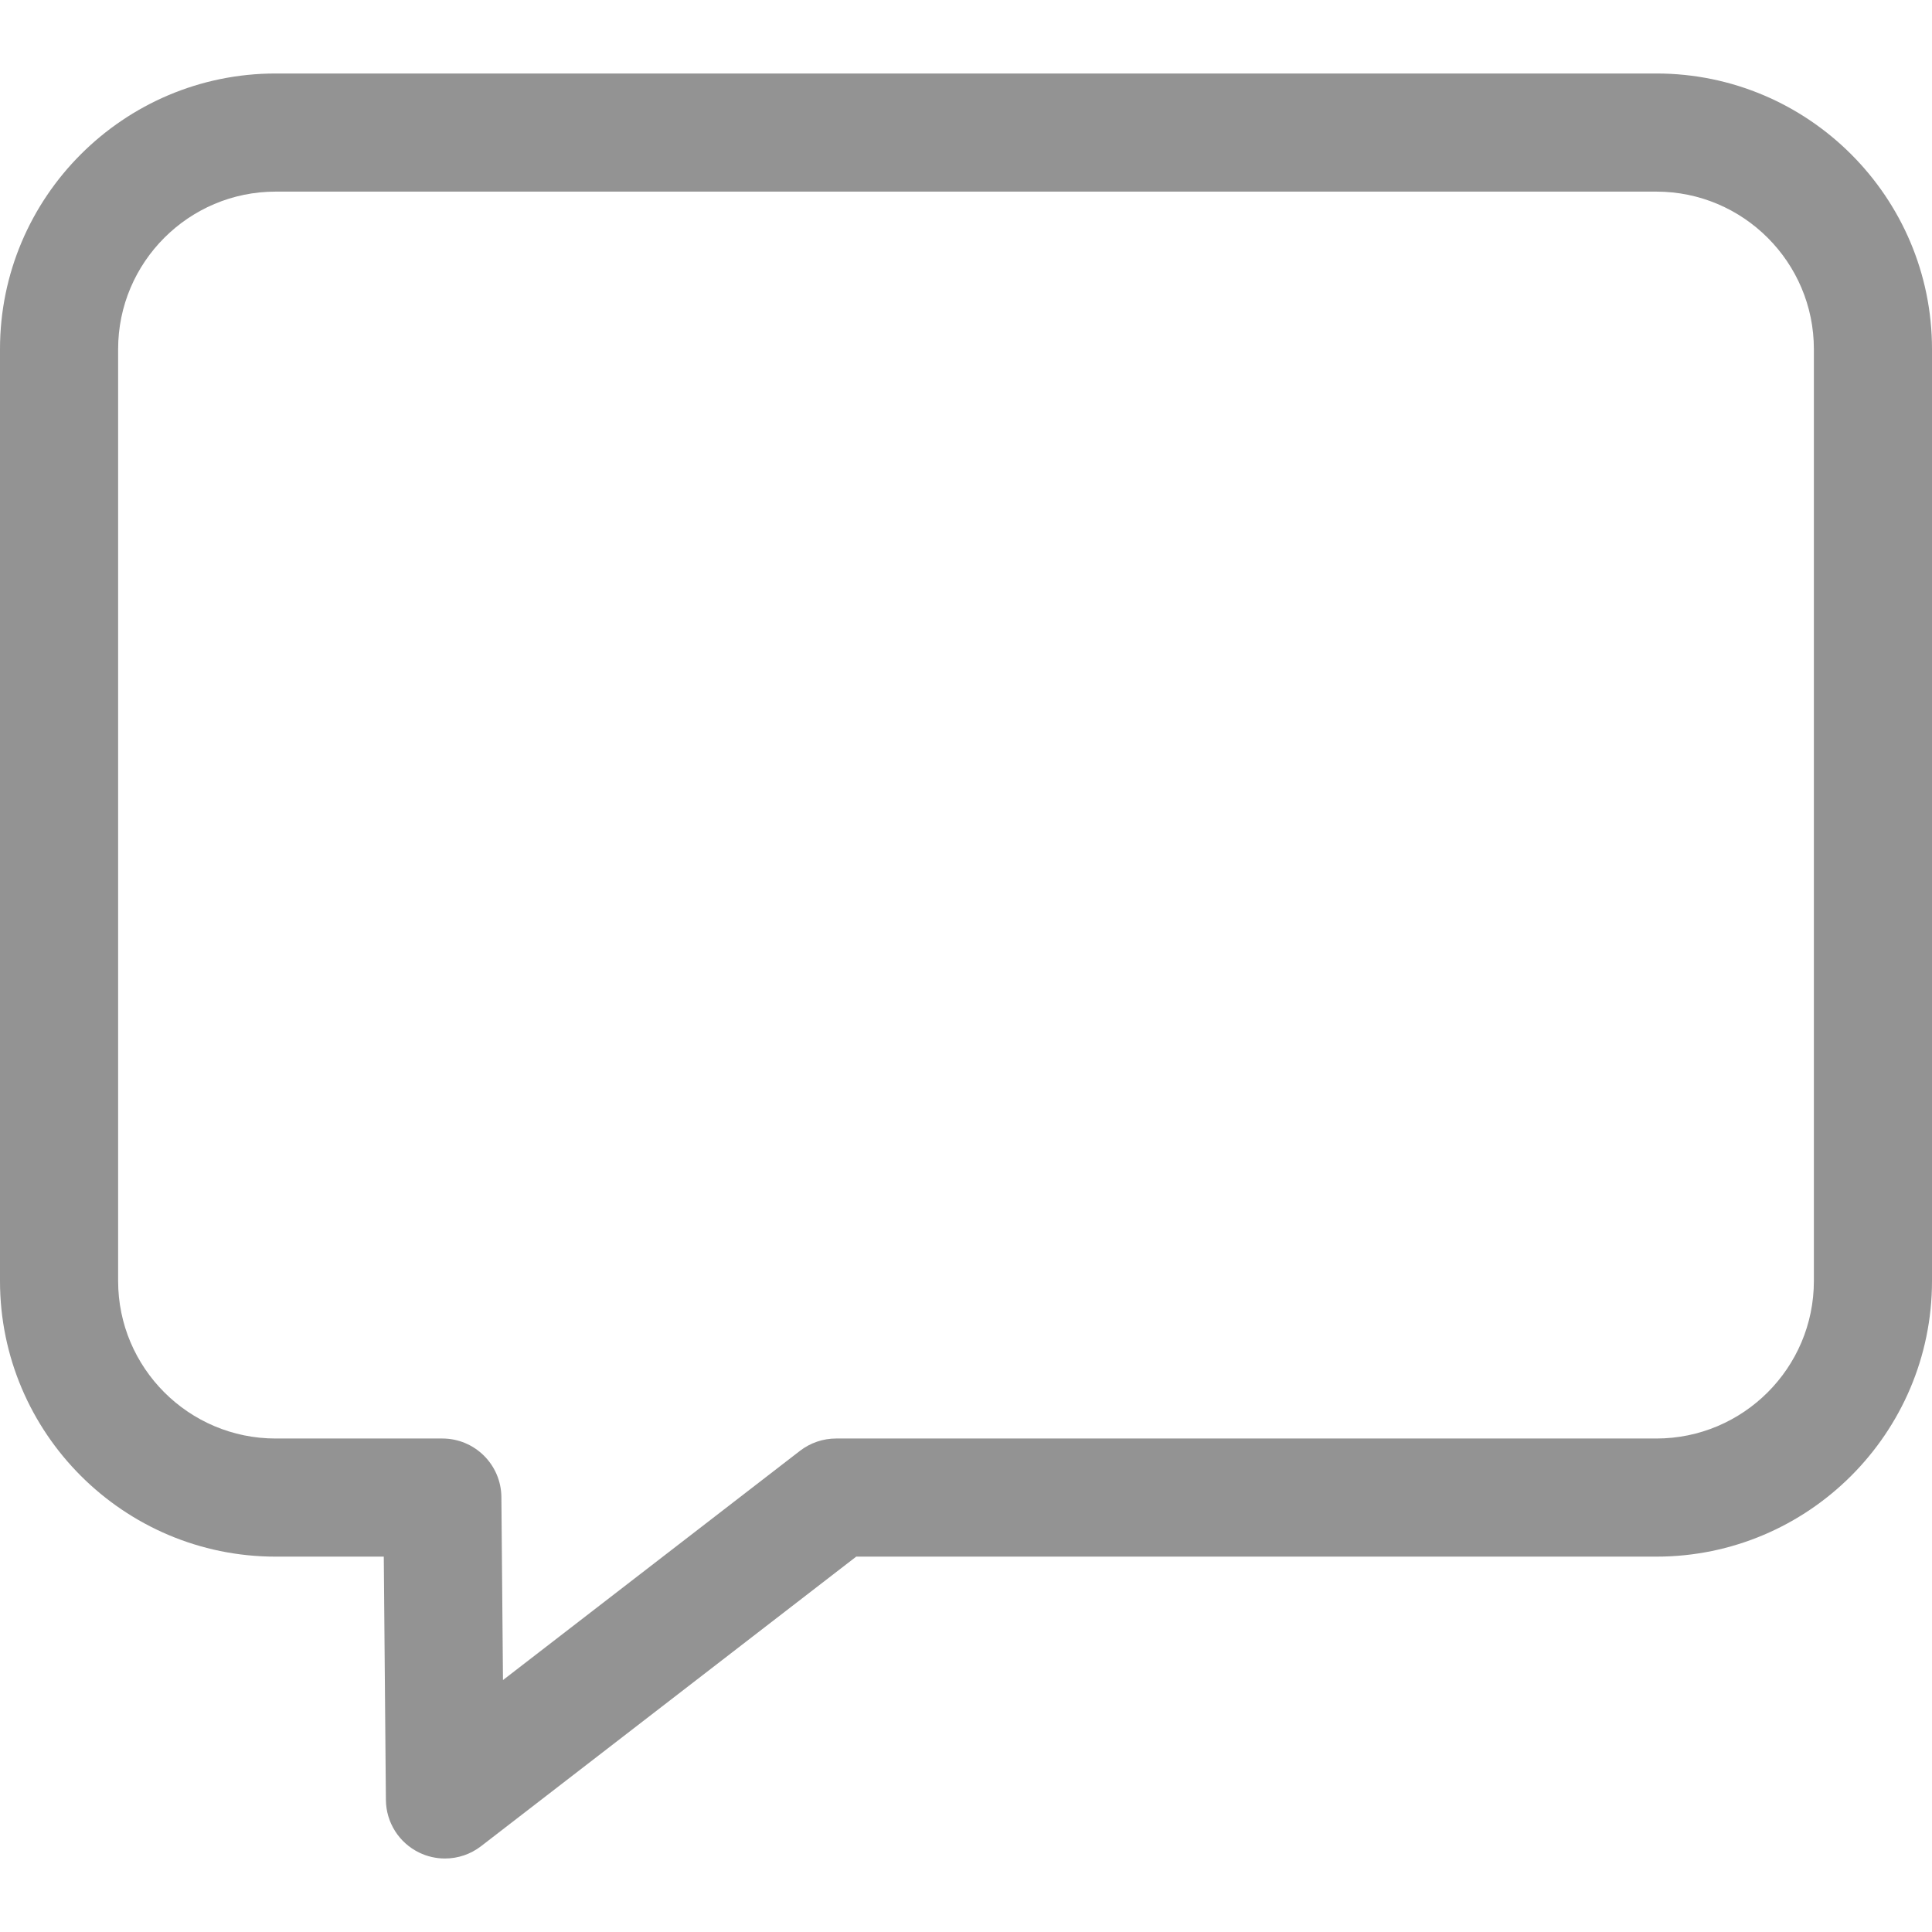
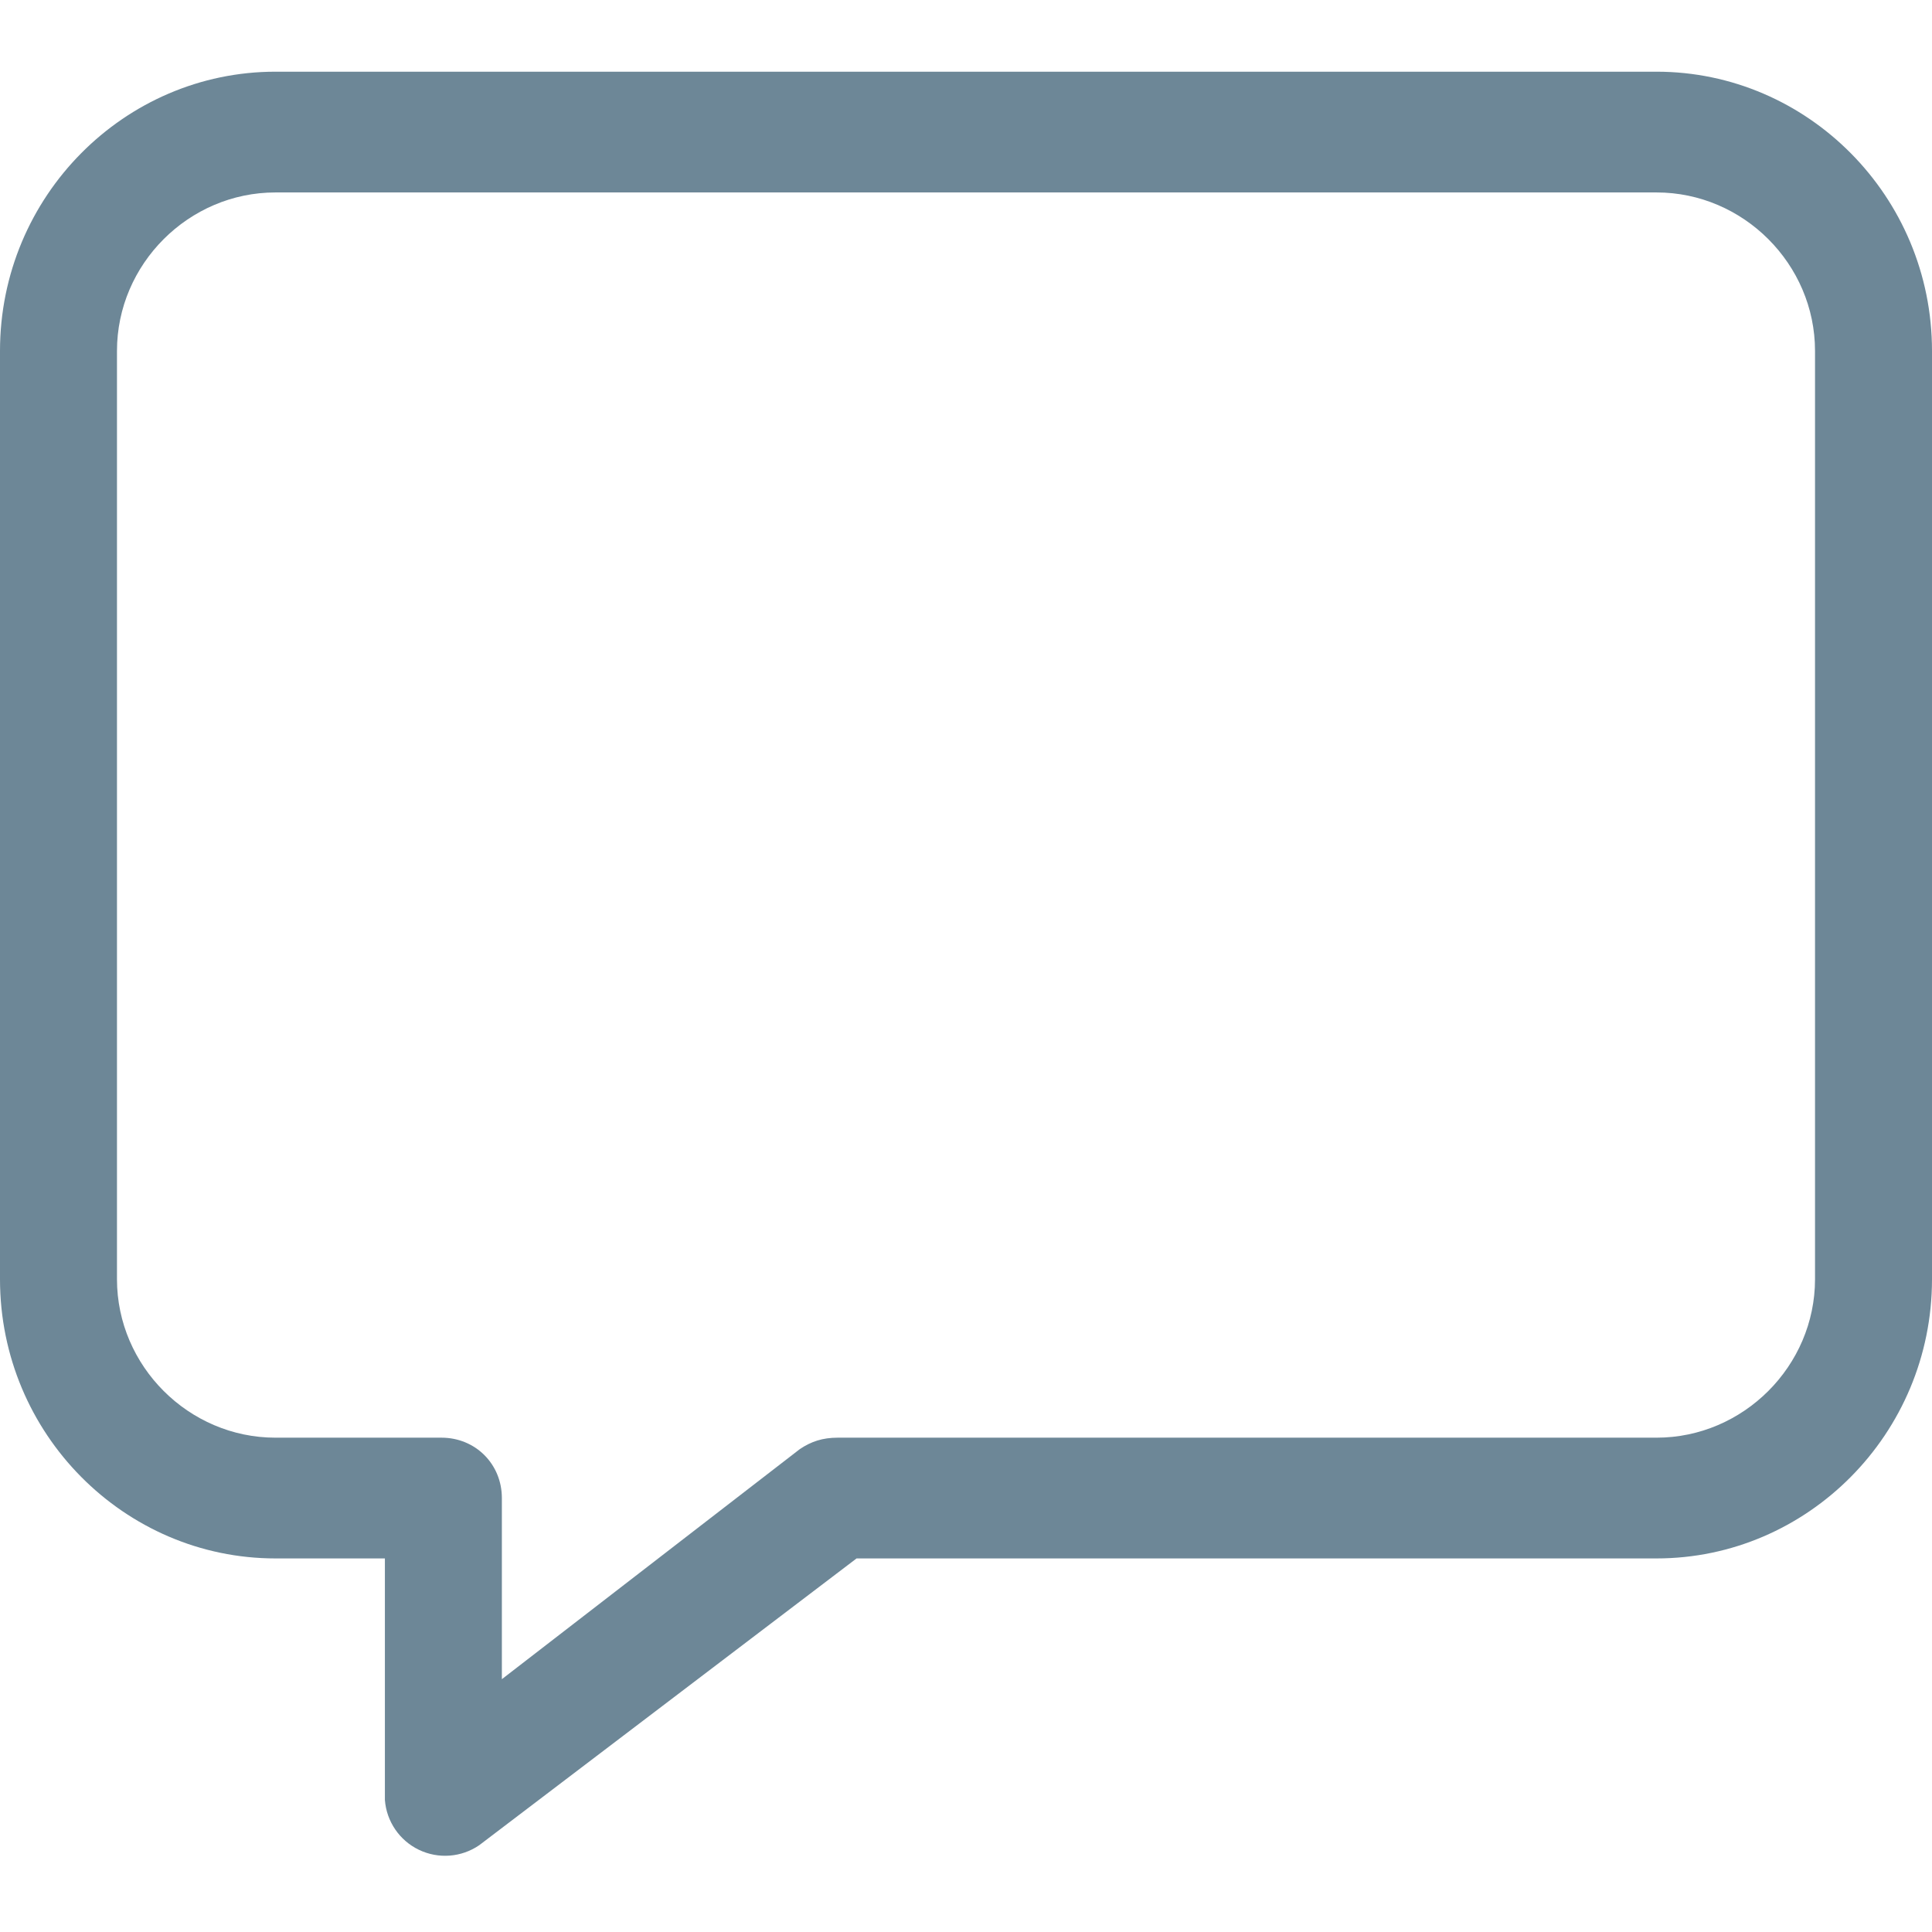
- <svg xmlns="http://www.w3.org/2000/svg" version="1.1" width="512" height="512" x="0" y="0" viewBox="0 0 512 512" style="enable-background:new 0 0 512 512" xml:space="preserve" class="">
-   <g>
-     <g>
-       <g>
-         <path d="M438.957,19.477H73.043C32.766,19.477,0,52.244,0,92.52v246.961c0,40.276,32.766,73.043,73.043,73.043h28.663    l0.561,64.483c0.05,5.943,3.463,11.344,8.809,13.942c2.173,1.056,4.512,1.575,6.84,1.575c3.399,0,6.773-1.106,9.565-3.262    l99.425-76.738h212.051c40.277,0,73.043-32.767,73.043-73.043V92.52C512,52.244,479.234,19.477,438.957,19.477z M480.696,339.482    c0,23.015-18.724,41.739-41.739,41.739H221.569c-3.46,0-6.823,1.147-9.563,3.261l-78.711,60.75l-0.422-48.495    c-0.074-8.591-7.06-15.516-15.651-15.516H73.043c-23.015,0-41.739-18.724-41.739-41.739V92.52    c0-23.015,18.724-41.739,41.739-41.739h365.915c23.015,0,41.739,18.724,41.739,41.739V339.482z" fill="#939393" data-original="#000000" style="" class="" />
-       </g>
-     </g>
-     <g>
- </g>
-     <g>
- </g>
-     <g>
- </g>
-     <g>
- </g>
-     <g>
- </g>
-     <g>
- </g>
-     <g>
- </g>
-     <g>
- </g>
-     <g>
- </g>
-     <g>
- </g>
-     <g>
- </g>
-     <g>
- </g>
-     <g>
- </g>
-     <g>
- </g>
-     <g>
- </g>
-   </g>
+ <svg xmlns="http://www.w3.org/2000/svg" viewBox="0 0 512 512">
+   <path fill="#6d8797" d="M439 19H73C33 19 0 52 0 93v246c0 41 33 74 73 74h29v64a16 16 0 0025 12l100-76h212c40 0 73-33 73-74V93c0-41-33-74-73-74zm42 320c0 23-19 42-42 42H222c-4 0-7 1-10 3l-79 61v-48c0-9-7-16-16-16H73c-23 0-42-19-42-42V93c0-23 19-42 42-42h366c23 0 42 19 42 42v246z" />
</svg>
